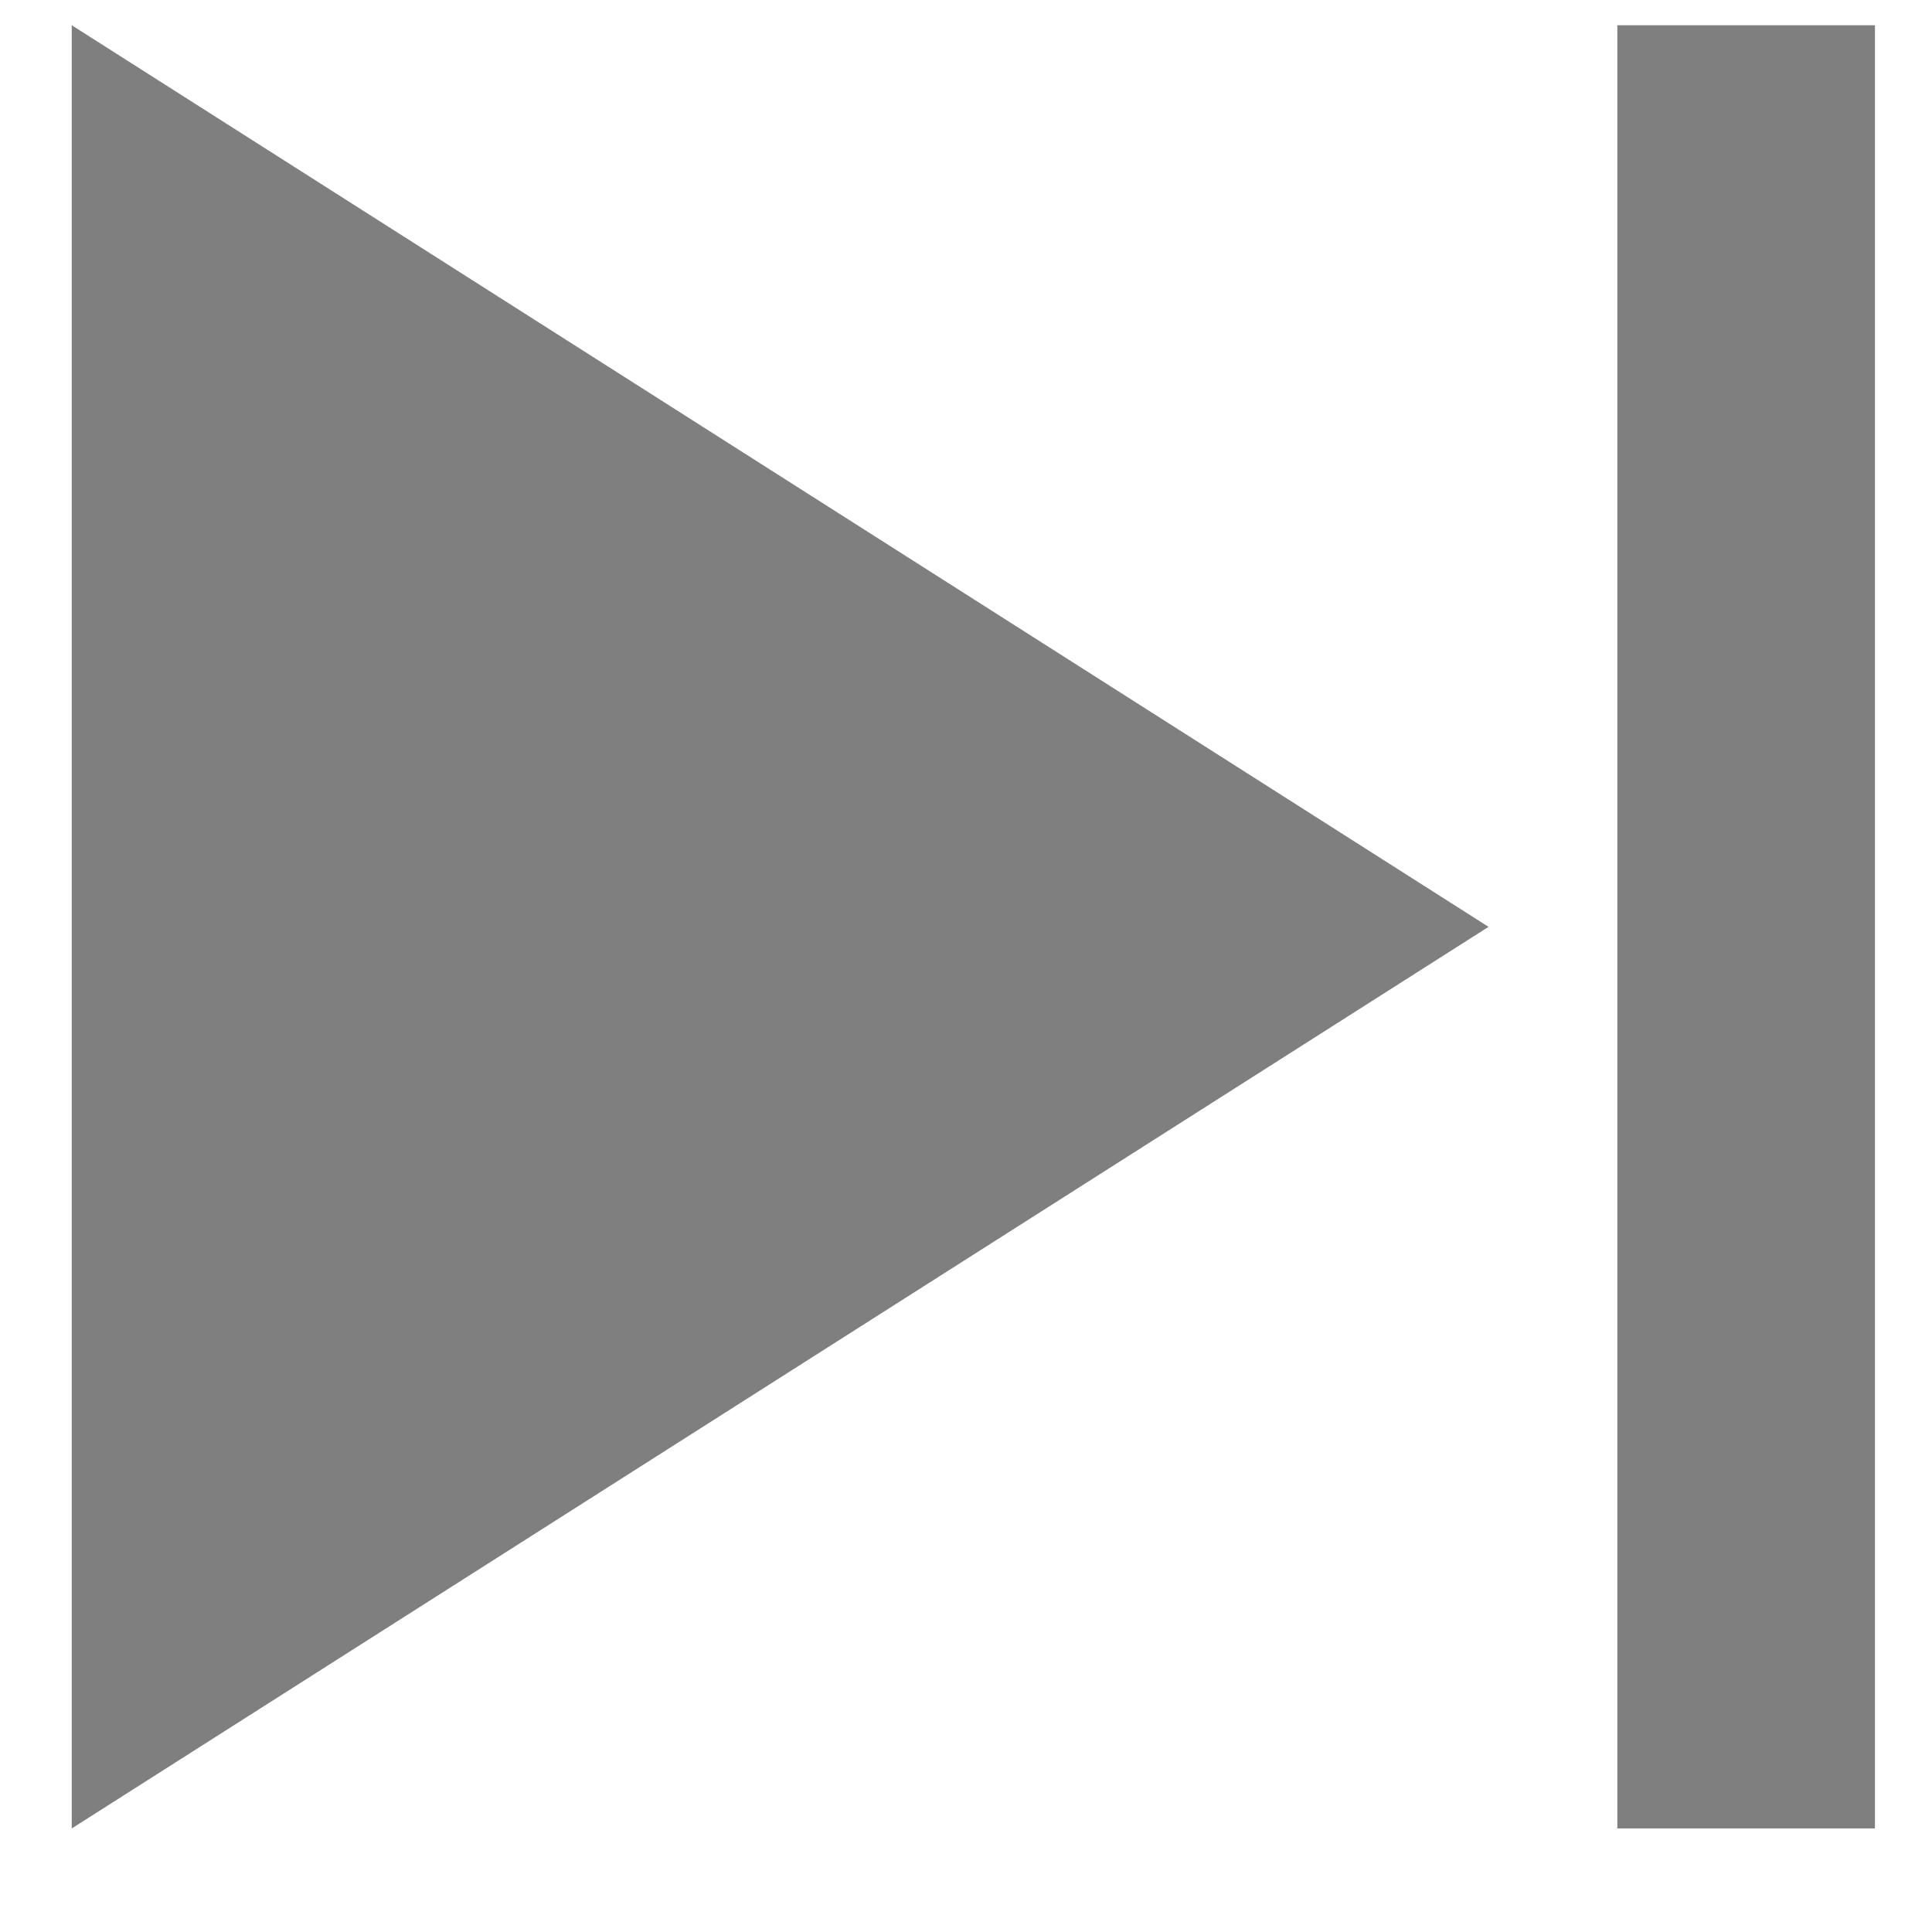
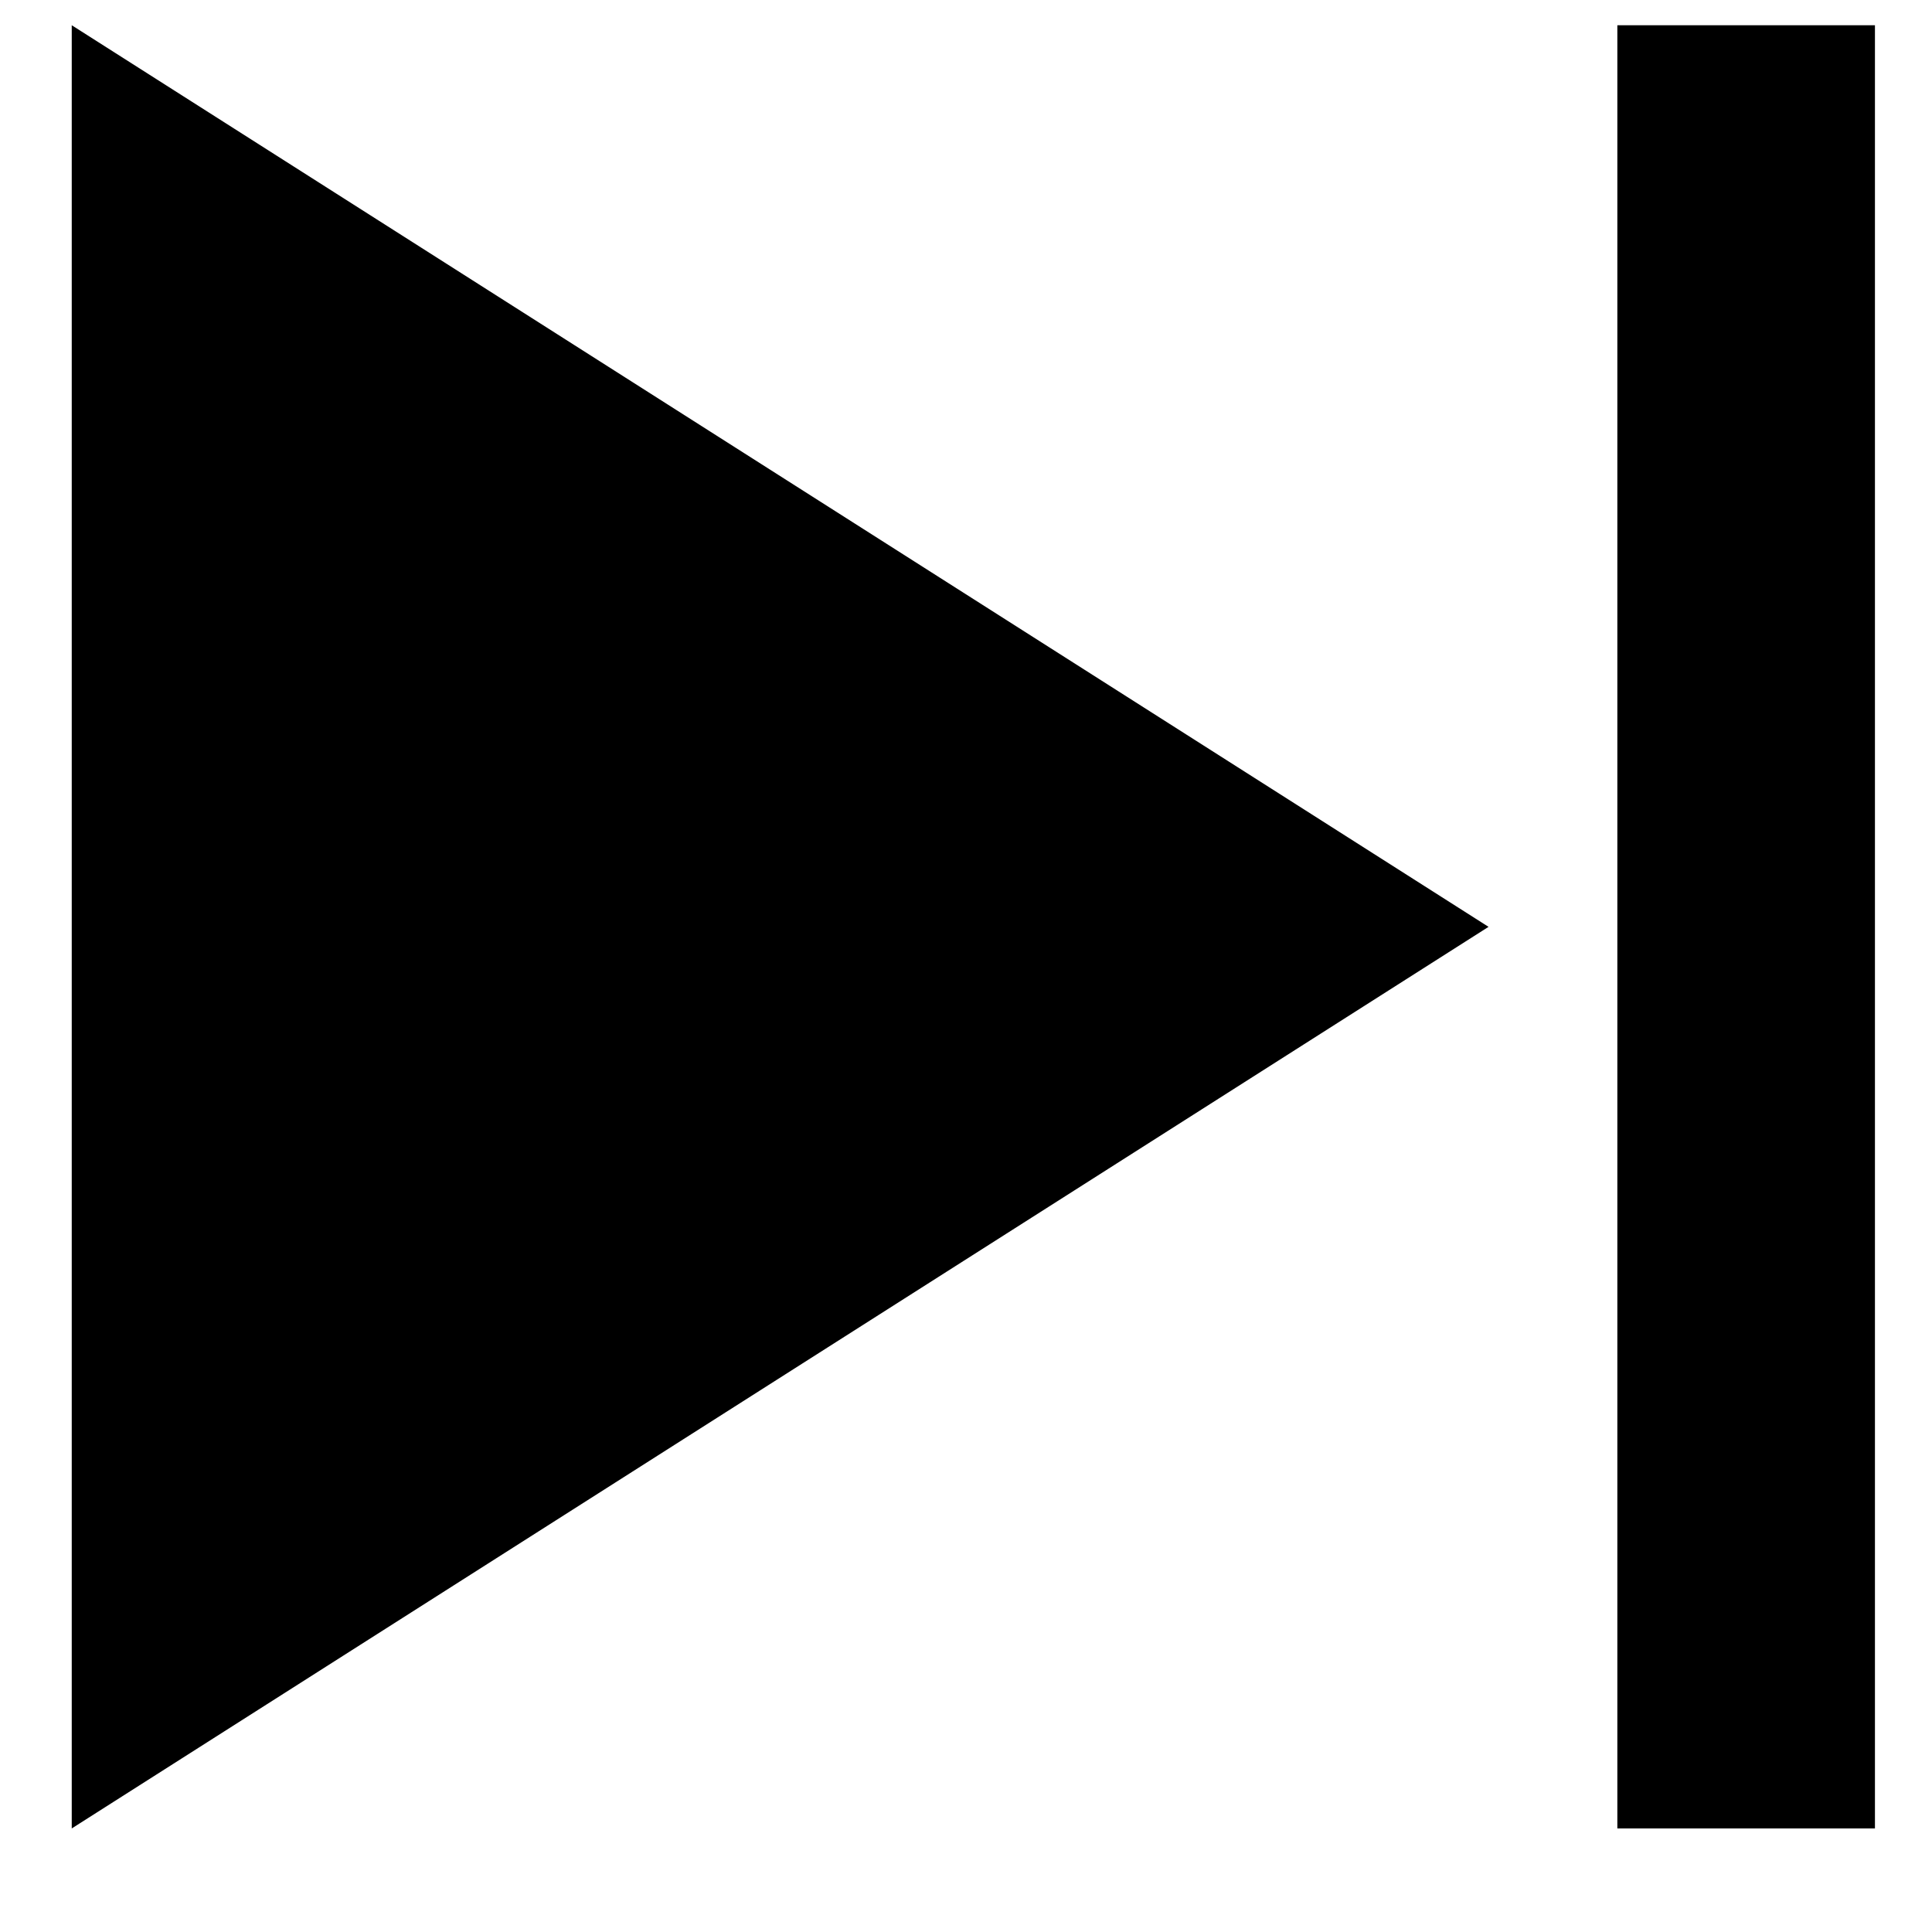
<svg xmlns="http://www.w3.org/2000/svg" width="15" height="15" viewBox="0 0 15 15" fill="none">
-   <path d="M11.557 7.196L0.557 0.196V14.196L11.557 7.196Z" fill="currentColor" fill-opacity="0.5" />
-   <rect x="12.557" y="0.196" width="2" height="14" fill="currentColor" fill-opacity="0.5" />
+   <path d="M11.557 7.196L0.557 0.196V14.196L11.557 7.196Z" fill="currentColor" />
+   <rect x="12.557" y="0.196" width="2" height="14" fill="currentColor" />
</svg>
